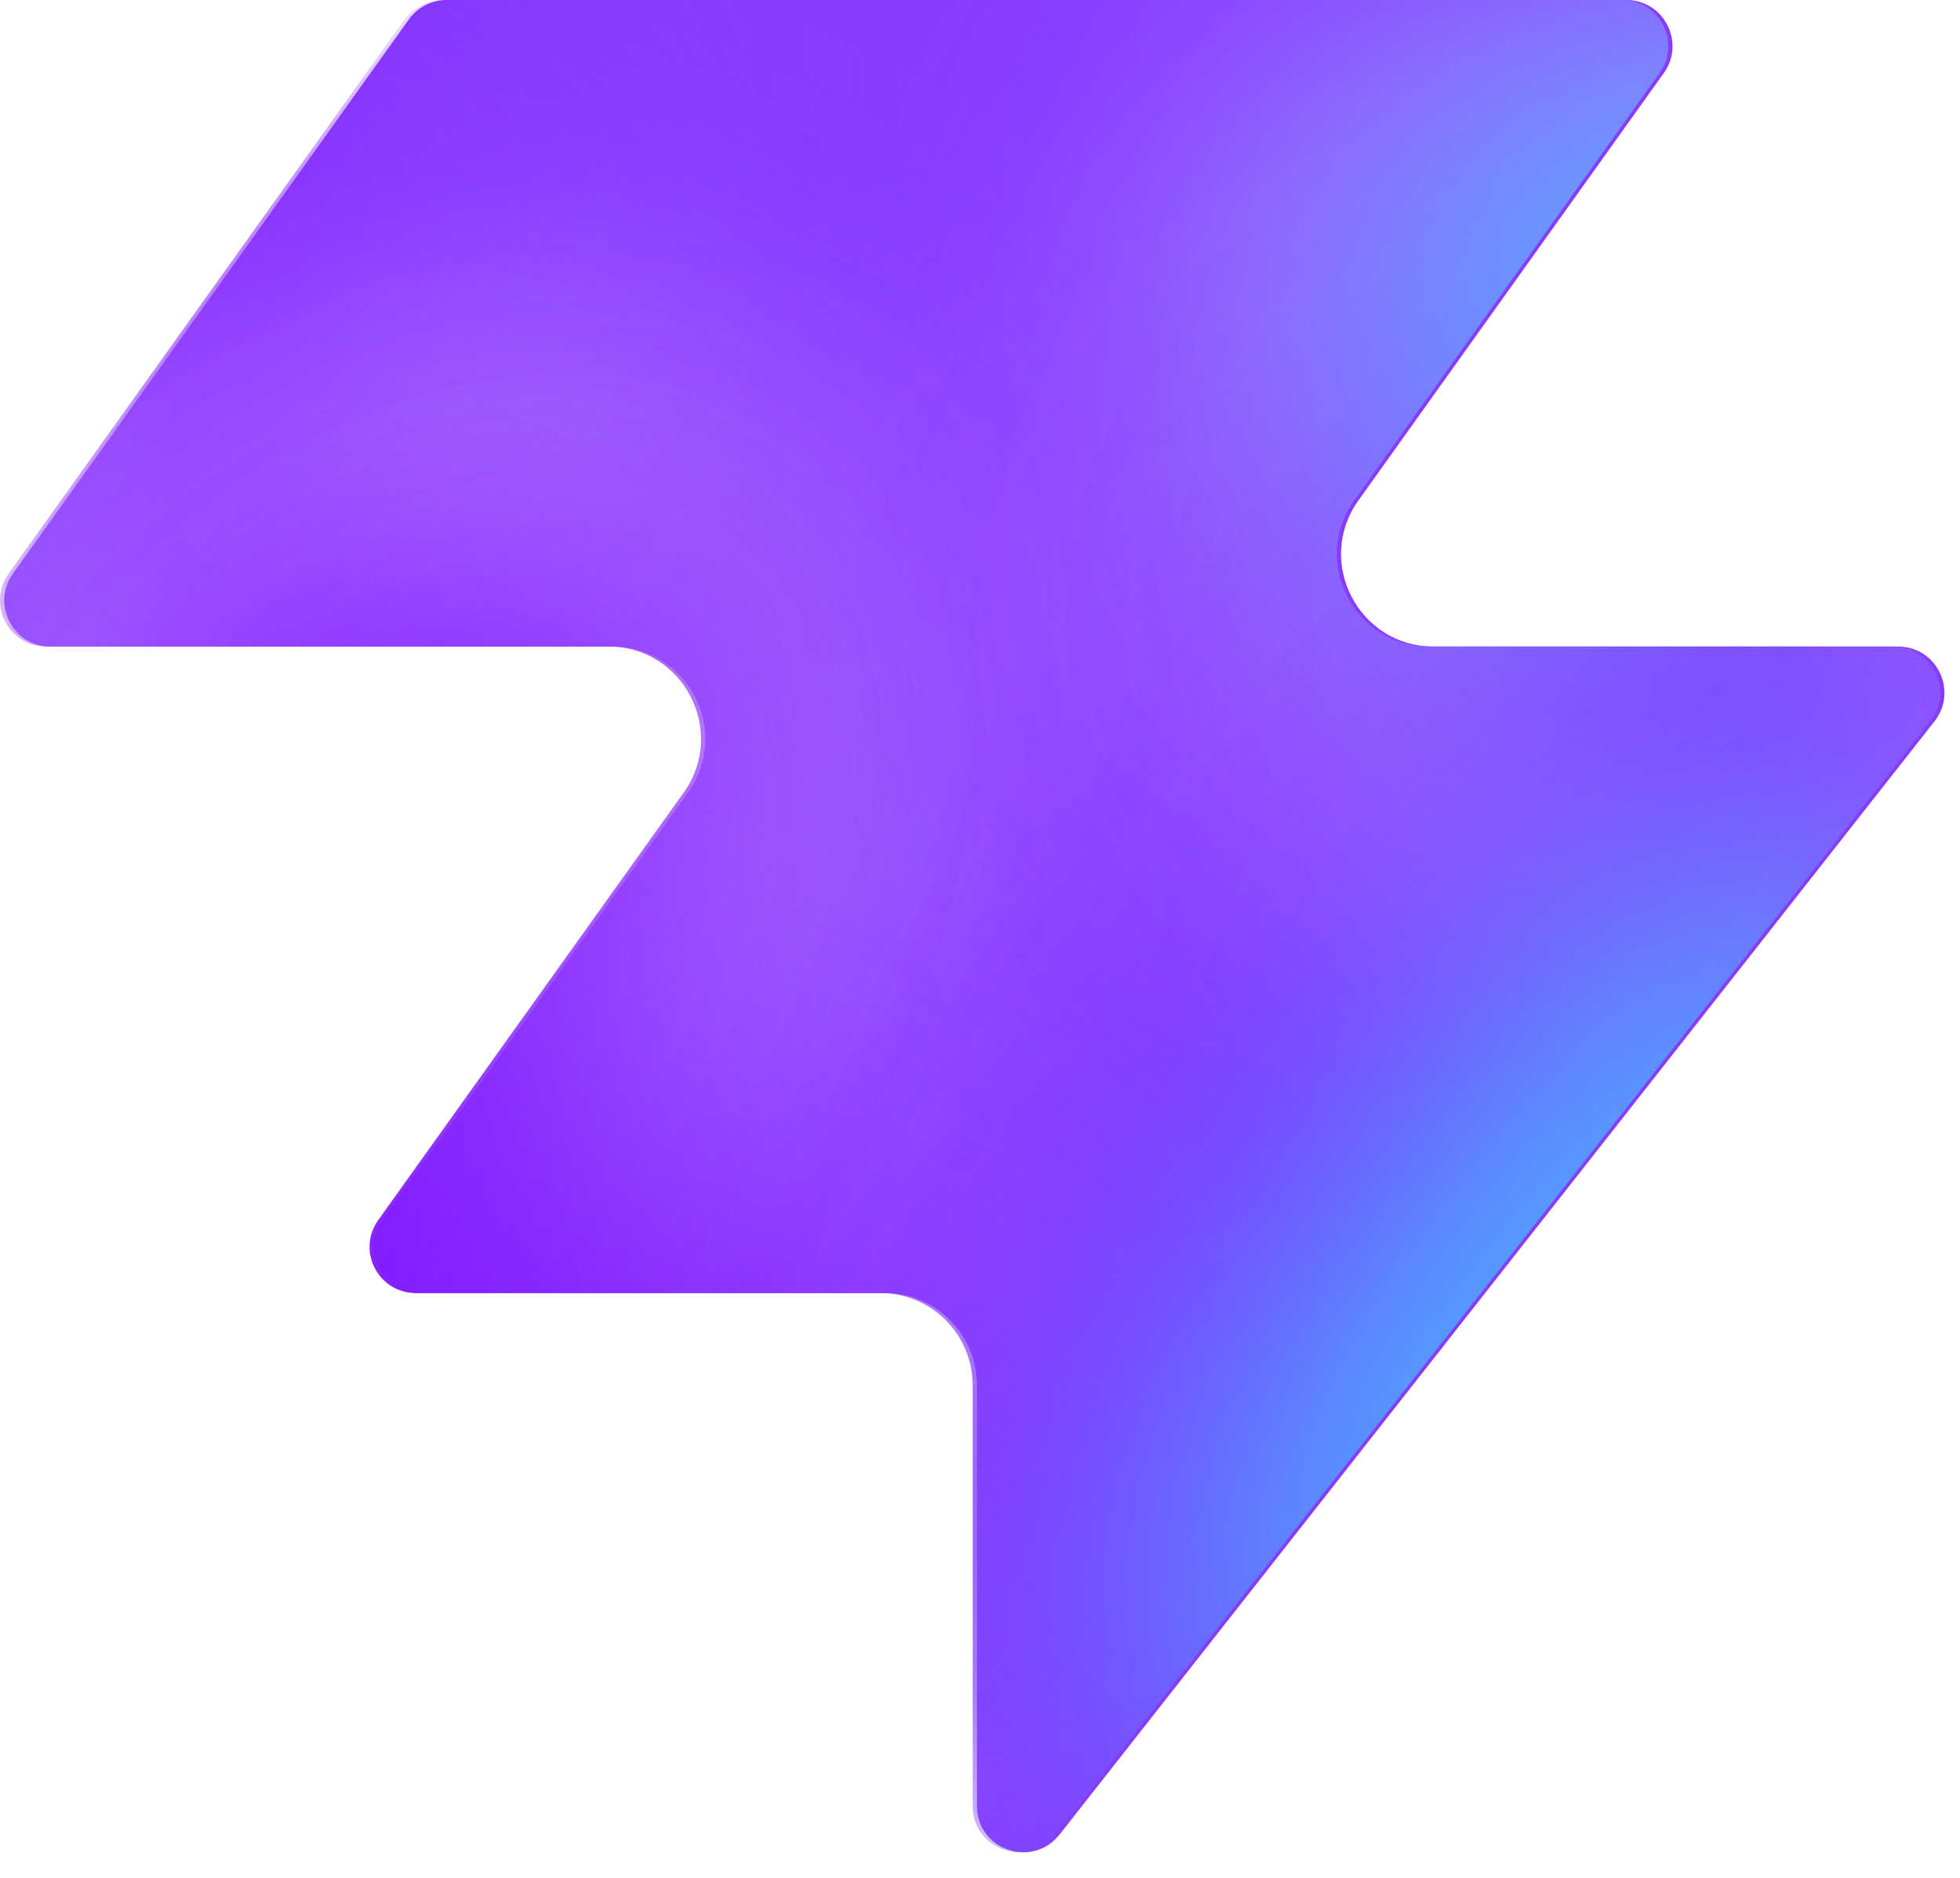
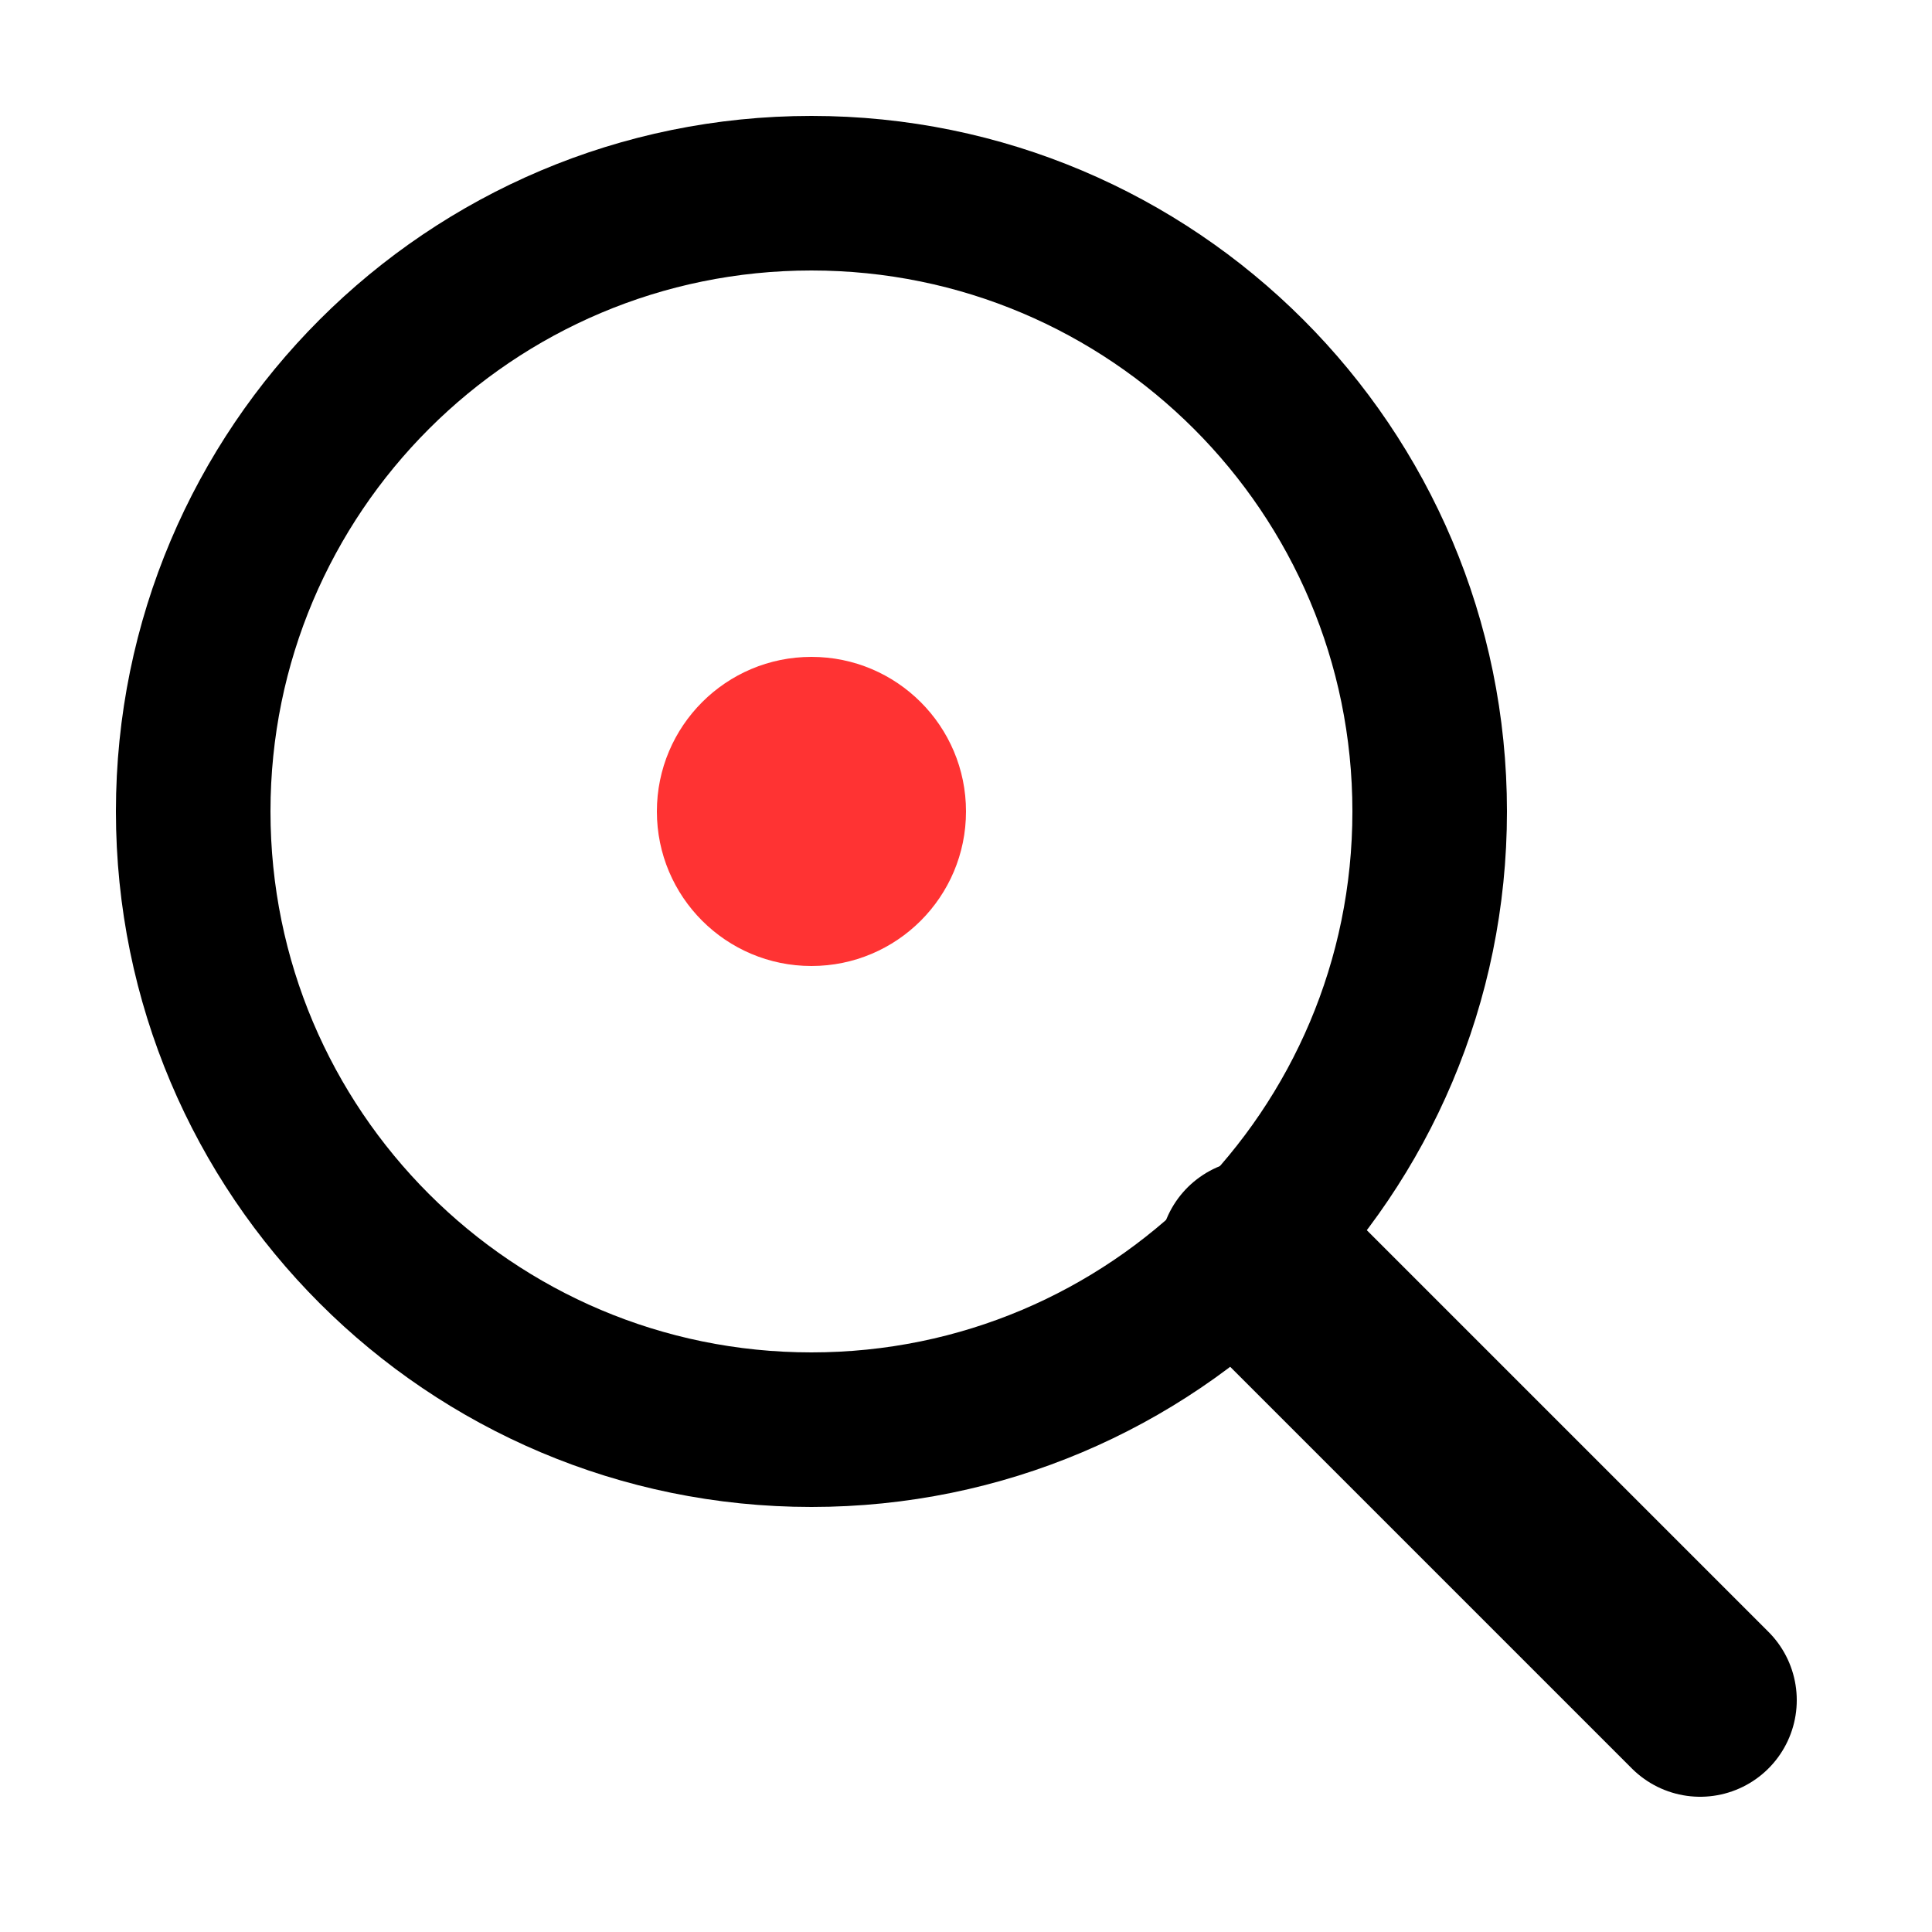
- <svg xmlns="http://www.w3.org/2000/svg" width="48" height="46" fill="none" viewBox="0 0 48 46">
-   <path fill="#863bff" d="M25.946 44.938c-.664.845-2.021.375-2.021-.698V33.937a2.26 2.26 0 0 0-2.262-2.262H10.287c-.92 0-1.456-1.04-.92-1.788l7.48-10.471c1.07-1.497 0-3.578-1.842-3.578H1.237c-.92 0-1.456-1.04-.92-1.788L10.013.474c.214-.297.556-.474.92-.474h28.894c.92 0 1.456 1.04.92 1.788l-7.48 10.471c-1.07 1.498 0 3.579 1.842 3.579h11.377c.943 0 1.473 1.088.89 1.83L25.947 44.94z" style="fill:#863bff;fill:color(display-p3 .525 .23 1);fill-opacity:1" />
-   <mask id="a" width="48" height="46" x="0" y="0" maskUnits="userSpaceOnUse" style="mask-type:alpha">
-     <path fill="#000" d="M25.842 44.938c-.664.844-2.021.375-2.021-.698V33.937a2.26 2.26 0 0 0-2.262-2.262H10.183c-.92 0-1.456-1.04-.92-1.788l7.48-10.471c1.07-1.498 0-3.579-1.842-3.579H1.133c-.92 0-1.456-1.04-.92-1.787L9.91.473c.214-.297.556-.474.92-.474h28.894c.92 0 1.456 1.04.92 1.788l-7.48 10.471c-1.07 1.498 0 3.578 1.842 3.578h11.377c.943 0 1.473 1.088.89 1.832L25.843 44.94z" style="fill:#000;fill-opacity:1" />
-   </mask>
-   <g mask="url(#a)">
-     <g filter="url(#b)">
-       <ellipse cx="5.508" cy="14.704" fill="#ede6ff" rx="5.508" ry="14.704" style="fill:#ede6ff;fill:color(display-p3 .927 .903 1);fill-opacity:1" transform="matrix(.00324 1 1 -.00324 -4.47 31.516)" />
-     </g>
-     <g filter="url(#c)">
-       <ellipse cx="10.399" cy="29.851" fill="#ede6ff" rx="10.399" ry="29.851" style="fill:#ede6ff;fill:color(display-p3 .927 .903 1);fill-opacity:1" transform="matrix(.00324 1 1 -.00324 -39.328 7.883)" />
-     </g>
-     <g filter="url(#d)">
-       <ellipse cx="5.508" cy="30.487" fill="#7e14ff" rx="5.508" ry="30.487" style="fill:#7e14ff;fill:color(display-p3 .492 .077 1);fill-opacity:1" transform="rotate(89.814 -25.913 -14.639)scale(1 -1)" />
-     </g>
-     <g filter="url(#e)">
-       <ellipse cx="5.508" cy="30.599" fill="#7e14ff" rx="5.508" ry="30.599" style="fill:#7e14ff;fill:color(display-p3 .492 .077 1);fill-opacity:1" transform="rotate(89.814 -32.644 -3.334)scale(1 -1)" />
-     </g>
-     <g filter="url(#f)">
-       <ellipse cx="5.508" cy="30.599" fill="#7e14ff" rx="5.508" ry="30.599" style="fill:#7e14ff;fill:color(display-p3 .492 .077 1);fill-opacity:1" transform="matrix(.00324 1 1 -.00324 -34.34 30.47)" />
-     </g>
-     <g filter="url(#g)">
-       <ellipse cx="14.072" cy="22.078" fill="#ede6ff" rx="14.072" ry="22.078" style="fill:#ede6ff;fill:color(display-p3 .927 .903 1);fill-opacity:1" transform="rotate(93.35 24.506 48.493)scale(-1 1)" />
-     </g>
-     <g filter="url(#h)">
-       <ellipse cx="3.47" cy="21.501" fill="#7e14ff" rx="3.47" ry="21.501" style="fill:#7e14ff;fill:color(display-p3 .492 .077 1);fill-opacity:1" transform="rotate(89.009 28.708 47.59)scale(-1 1)" />
-     </g>
-     <g filter="url(#i)">
-       <ellipse cx="3.47" cy="21.501" fill="#7e14ff" rx="3.47" ry="21.501" style="fill:#7e14ff;fill:color(display-p3 .492 .077 1);fill-opacity:1" transform="rotate(89.009 28.708 47.59)scale(-1 1)" />
-     </g>
-     <g filter="url(#j)">
-       <ellipse cx=".387" cy="8.972" fill="#7e14ff" rx="4.407" ry="29.108" style="fill:#7e14ff;fill:color(display-p3 .492 .077 1);fill-opacity:1" transform="rotate(39.51 .387 8.972)" />
-     </g>
-     <g filter="url(#k)">
-       <ellipse cx="47.523" cy="-6.092" fill="#7e14ff" rx="4.407" ry="29.108" style="fill:#7e14ff;fill:color(display-p3 .492 .077 1);fill-opacity:1" transform="rotate(37.892 47.523 -6.092)" />
-     </g>
-     <g filter="url(#l)">
-       <ellipse cx="41.412" cy="6.333" fill="#47bfff" rx="5.971" ry="9.665" style="fill:#47bfff;fill:color(display-p3 .28 .748 1);fill-opacity:1" transform="rotate(37.892 41.412 6.333)" />
-     </g>
-     <g filter="url(#m)">
-       <ellipse cx="-1.879" cy="38.332" fill="#7e14ff" rx="4.407" ry="29.108" style="fill:#7e14ff;fill:color(display-p3 .492 .077 1);fill-opacity:1" transform="rotate(37.892 -1.88 38.332)" />
-     </g>
-     <g filter="url(#n)">
-       <ellipse cx="-1.879" cy="38.332" fill="#7e14ff" rx="4.407" ry="29.108" style="fill:#7e14ff;fill:color(display-p3 .492 .077 1);fill-opacity:1" transform="rotate(37.892 -1.88 38.332)" />
-     </g>
-     <g filter="url(#o)">
-       <ellipse cx="35.651" cy="29.907" fill="#7e14ff" rx="4.407" ry="29.108" style="fill:#7e14ff;fill:color(display-p3 .492 .077 1);fill-opacity:1" transform="rotate(37.892 35.651 29.907)" />
-     </g>
-     <g filter="url(#p)">
-       <ellipse cx="38.418" cy="32.4" fill="#47bfff" rx="5.971" ry="15.297" style="fill:#47bfff;fill:color(display-p3 .28 .748 1);fill-opacity:1" transform="rotate(37.892 38.418 32.4)" />
-     </g>
-   </g>
-   <defs>
-     <filter id="b" width="60.045" height="41.654" x="-19.77" y="16.149" color-interpolation-filters="sRGB" filterUnits="userSpaceOnUse">
-       <feFlood flood-opacity="0" result="BackgroundImageFix" />
-       <feBlend in="SourceGraphic" in2="BackgroundImageFix" result="shape" />
-       <feGaussianBlur result="effect1_foregroundBlur_2002_17158" stdDeviation="7.659" />
-     </filter>
-     <filter id="c" width="90.34" height="51.437" x="-54.613" y="-7.533" color-interpolation-filters="sRGB" filterUnits="userSpaceOnUse">
-       <feFlood flood-opacity="0" result="BackgroundImageFix" />
-       <feBlend in="SourceGraphic" in2="BackgroundImageFix" result="shape" />
-       <feGaussianBlur result="effect1_foregroundBlur_2002_17158" stdDeviation="7.659" />
-     </filter>
-     <filter id="d" width="79.355" height="29.4" x="-49.64" y="2.03" color-interpolation-filters="sRGB" filterUnits="userSpaceOnUse">
-       <feFlood flood-opacity="0" result="BackgroundImageFix" />
-       <feBlend in="SourceGraphic" in2="BackgroundImageFix" result="shape" />
-       <feGaussianBlur result="effect1_foregroundBlur_2002_17158" stdDeviation="4.596" />
-     </filter>
-     <filter id="e" width="79.579" height="29.4" x="-45.045" y="20.029" color-interpolation-filters="sRGB" filterUnits="userSpaceOnUse">
-       <feFlood flood-opacity="0" result="BackgroundImageFix" />
-       <feBlend in="SourceGraphic" in2="BackgroundImageFix" result="shape" />
-       <feGaussianBlur result="effect1_foregroundBlur_2002_17158" stdDeviation="4.596" />
-     </filter>
-     <filter id="f" width="79.579" height="29.4" x="-43.513" y="21.178" color-interpolation-filters="sRGB" filterUnits="userSpaceOnUse">
-       <feFlood flood-opacity="0" result="BackgroundImageFix" />
-       <feBlend in="SourceGraphic" in2="BackgroundImageFix" result="shape" />
-       <feGaussianBlur result="effect1_foregroundBlur_2002_17158" stdDeviation="4.596" />
-     </filter>
-     <filter id="g" width="74.749" height="58.852" x="15.756" y="-17.901" color-interpolation-filters="sRGB" filterUnits="userSpaceOnUse">
-       <feFlood flood-opacity="0" result="BackgroundImageFix" />
-       <feBlend in="SourceGraphic" in2="BackgroundImageFix" result="shape" />
-       <feGaussianBlur result="effect1_foregroundBlur_2002_17158" stdDeviation="7.659" />
-     </filter>
-     <filter id="h" width="61.377" height="25.362" x="23.548" y="2.284" color-interpolation-filters="sRGB" filterUnits="userSpaceOnUse">
-       <feFlood flood-opacity="0" result="BackgroundImageFix" />
-       <feBlend in="SourceGraphic" in2="BackgroundImageFix" result="shape" />
-       <feGaussianBlur result="effect1_foregroundBlur_2002_17158" stdDeviation="4.596" />
-     </filter>
-     <filter id="i" width="61.377" height="25.362" x="23.548" y="2.284" color-interpolation-filters="sRGB" filterUnits="userSpaceOnUse">
-       <feFlood flood-opacity="0" result="BackgroundImageFix" />
-       <feBlend in="SourceGraphic" in2="BackgroundImageFix" result="shape" />
-       <feGaussianBlur result="effect1_foregroundBlur_2002_17158" stdDeviation="4.596" />
-     </filter>
-     <filter id="j" width="56.045" height="63.649" x="-27.636" y="-22.853" color-interpolation-filters="sRGB" filterUnits="userSpaceOnUse">
-       <feFlood flood-opacity="0" result="BackgroundImageFix" />
-       <feBlend in="SourceGraphic" in2="BackgroundImageFix" result="shape" />
-       <feGaussianBlur result="effect1_foregroundBlur_2002_17158" stdDeviation="4.596" />
-     </filter>
-     <filter id="k" width="54.814" height="64.646" x="20.116" y="-38.415" color-interpolation-filters="sRGB" filterUnits="userSpaceOnUse">
-       <feFlood flood-opacity="0" result="BackgroundImageFix" />
-       <feBlend in="SourceGraphic" in2="BackgroundImageFix" result="shape" />
-       <feGaussianBlur result="effect1_foregroundBlur_2002_17158" stdDeviation="4.596" />
-     </filter>
-     <filter id="l" width="33.541" height="35.313" x="24.641" y="-11.323" color-interpolation-filters="sRGB" filterUnits="userSpaceOnUse">
-       <feFlood flood-opacity="0" result="BackgroundImageFix" />
-       <feBlend in="SourceGraphic" in2="BackgroundImageFix" result="shape" />
-       <feGaussianBlur result="effect1_foregroundBlur_2002_17158" stdDeviation="4.596" />
-     </filter>
-     <filter id="m" width="54.814" height="64.646" x="-29.286" y="6.009" color-interpolation-filters="sRGB" filterUnits="userSpaceOnUse">
-       <feFlood flood-opacity="0" result="BackgroundImageFix" />
-       <feBlend in="SourceGraphic" in2="BackgroundImageFix" result="shape" />
-       <feGaussianBlur result="effect1_foregroundBlur_2002_17158" stdDeviation="4.596" />
-     </filter>
-     <filter id="n" width="54.814" height="64.646" x="-29.286" y="6.009" color-interpolation-filters="sRGB" filterUnits="userSpaceOnUse">
-       <feFlood flood-opacity="0" result="BackgroundImageFix" />
-       <feBlend in="SourceGraphic" in2="BackgroundImageFix" result="shape" />
-       <feGaussianBlur result="effect1_foregroundBlur_2002_17158" stdDeviation="4.596" />
-     </filter>
-     <filter id="o" width="54.814" height="64.646" x="8.244" y="-2.416" color-interpolation-filters="sRGB" filterUnits="userSpaceOnUse">
-       <feFlood flood-opacity="0" result="BackgroundImageFix" />
-       <feBlend in="SourceGraphic" in2="BackgroundImageFix" result="shape" />
-       <feGaussianBlur result="effect1_foregroundBlur_2002_17158" stdDeviation="4.596" />
-     </filter>
-     <filter id="p" width="39.409" height="43.623" x="18.713" y="10.588" color-interpolation-filters="sRGB" filterUnits="userSpaceOnUse">
-       <feFlood flood-opacity="0" result="BackgroundImageFix" />
-       <feBlend in="SourceGraphic" in2="BackgroundImageFix" result="shape" />
-       <feGaussianBlur result="effect1_foregroundBlur_2002_17158" stdDeviation="4.596" />
-     </filter>
-   </defs>
+ <svg xmlns="http://www.w3.org/2000/svg" viewBox="0 0 100 100" width="100" height="100">
+   <circle cx="42" cy="42" r="32" fill="none" stroke="#000000" stroke-width="8" />
+   <circle cx="42" cy="42" r="8" fill="#ff3333" />
+   <line x1="65" y1="65" x2="88" y2="88" stroke="#000000" stroke-width="10" stroke-linecap="round" />
</svg>
